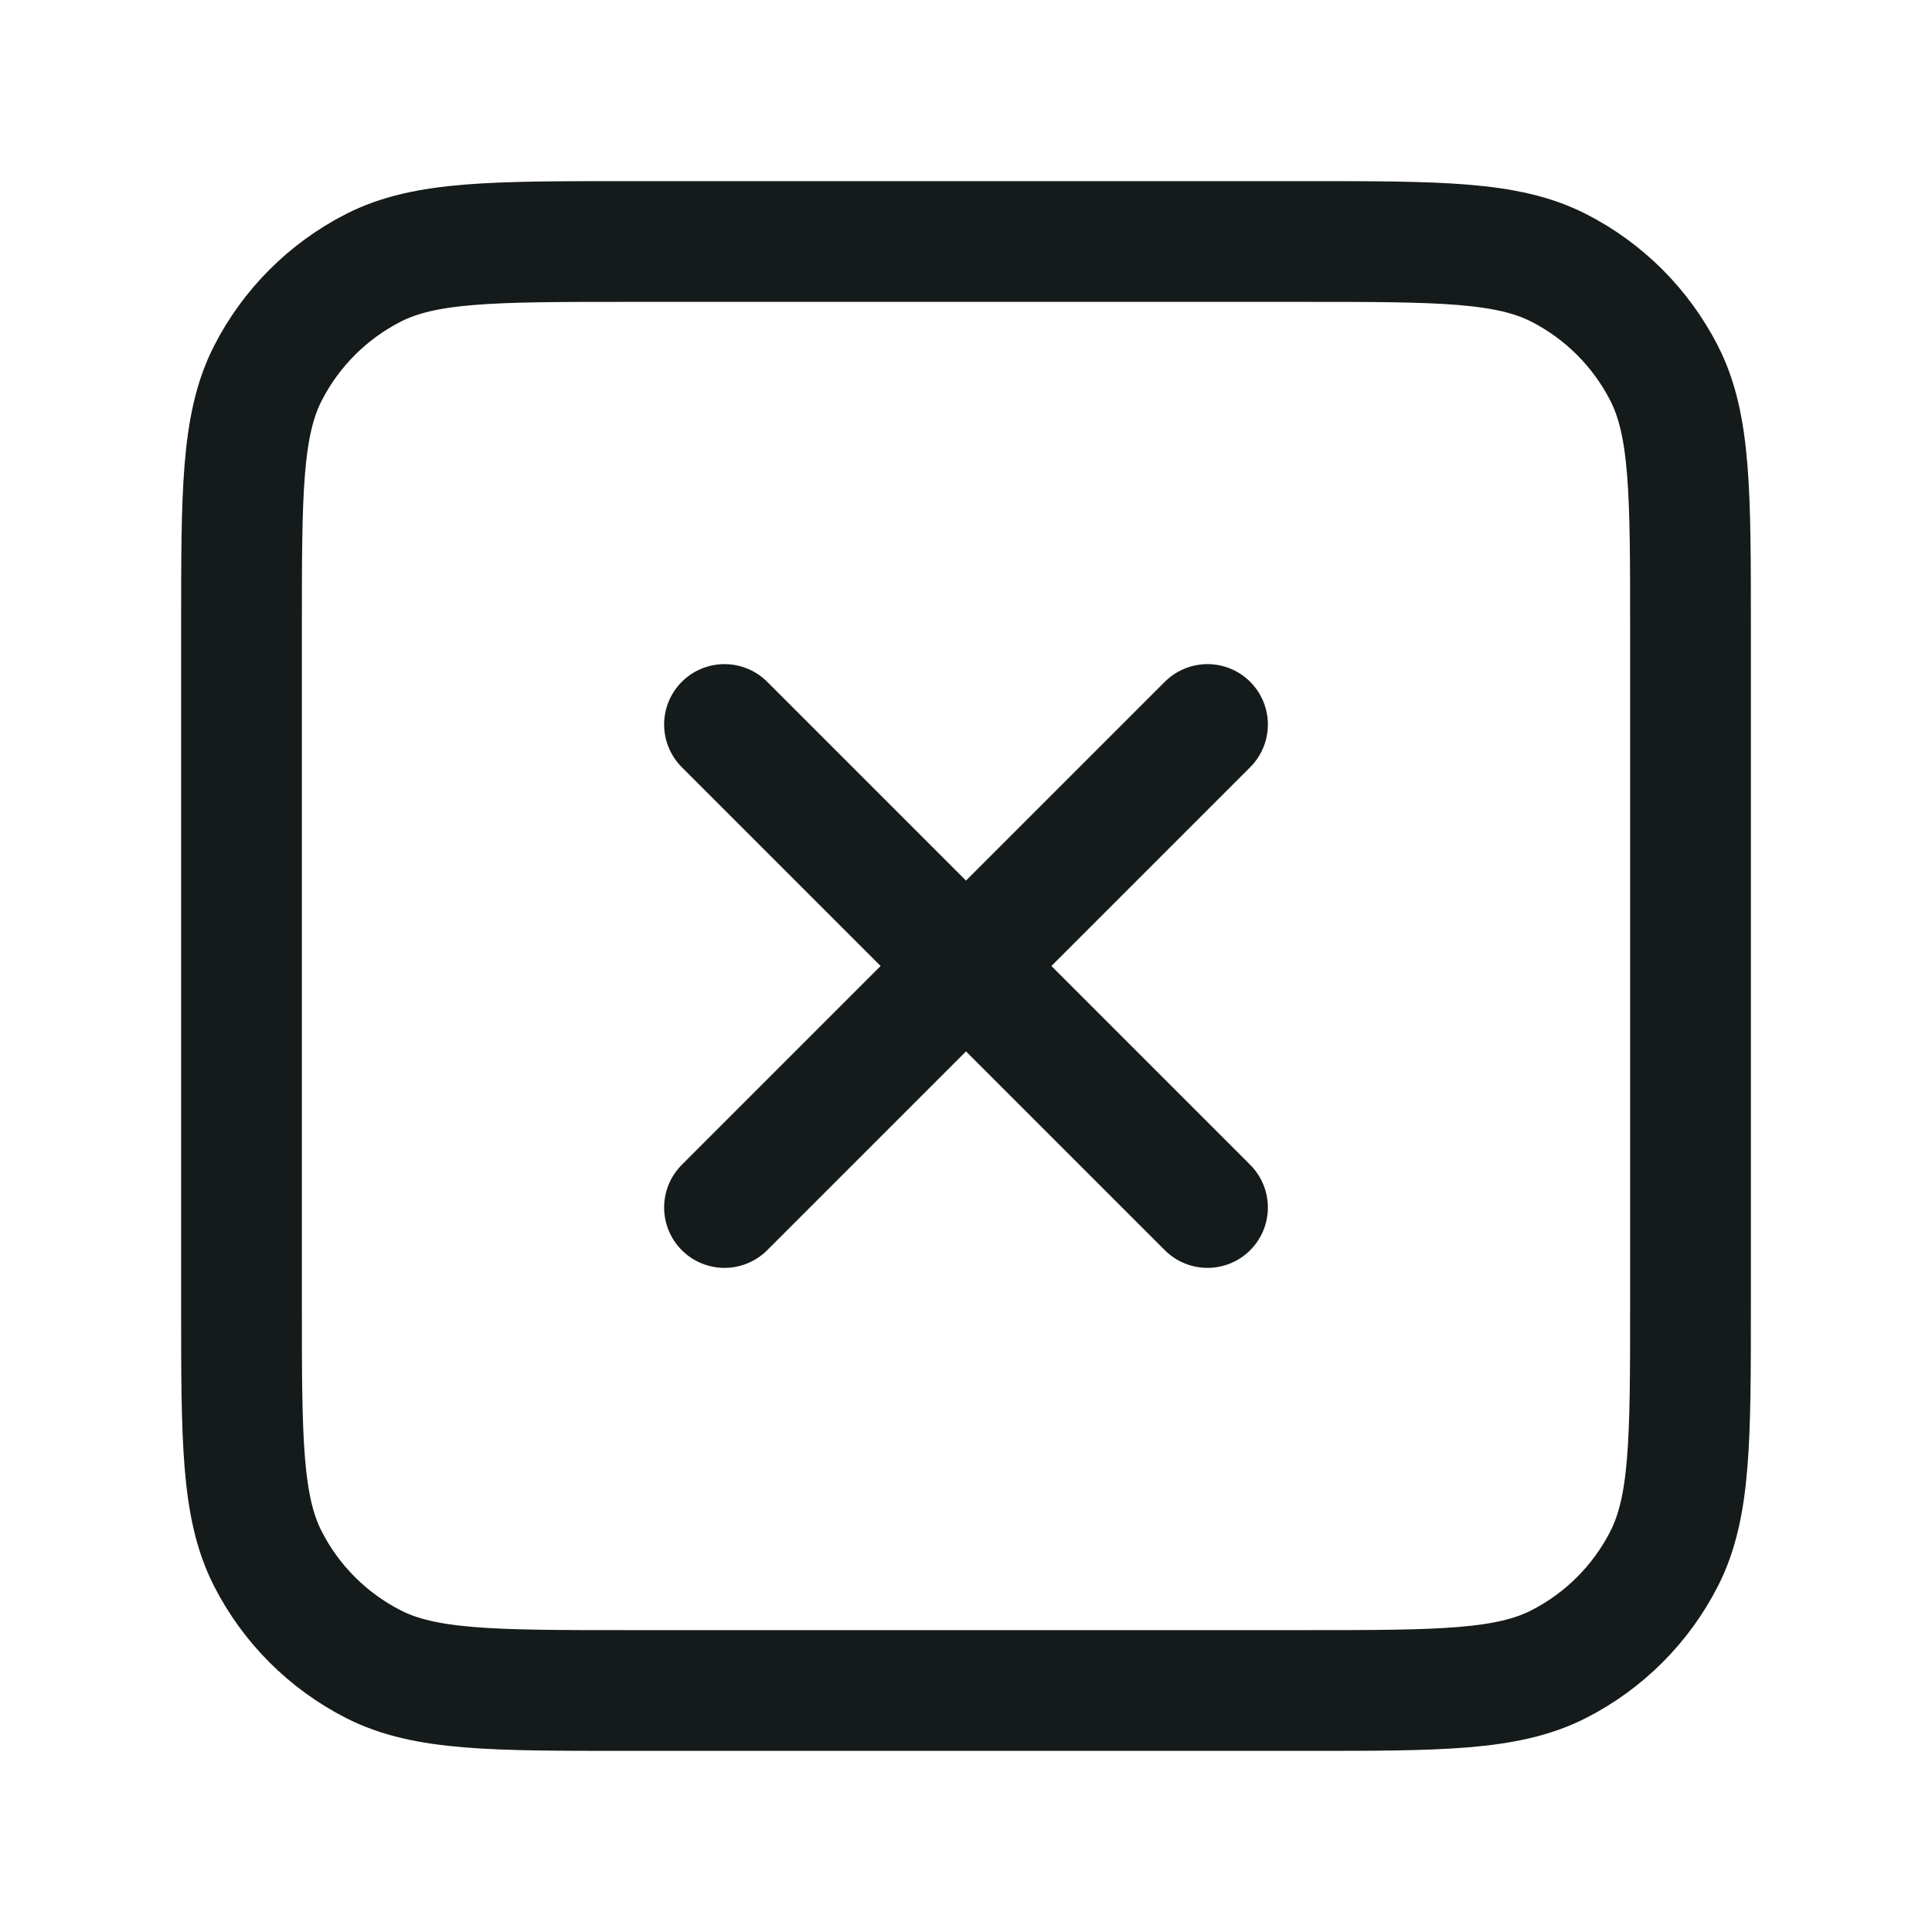
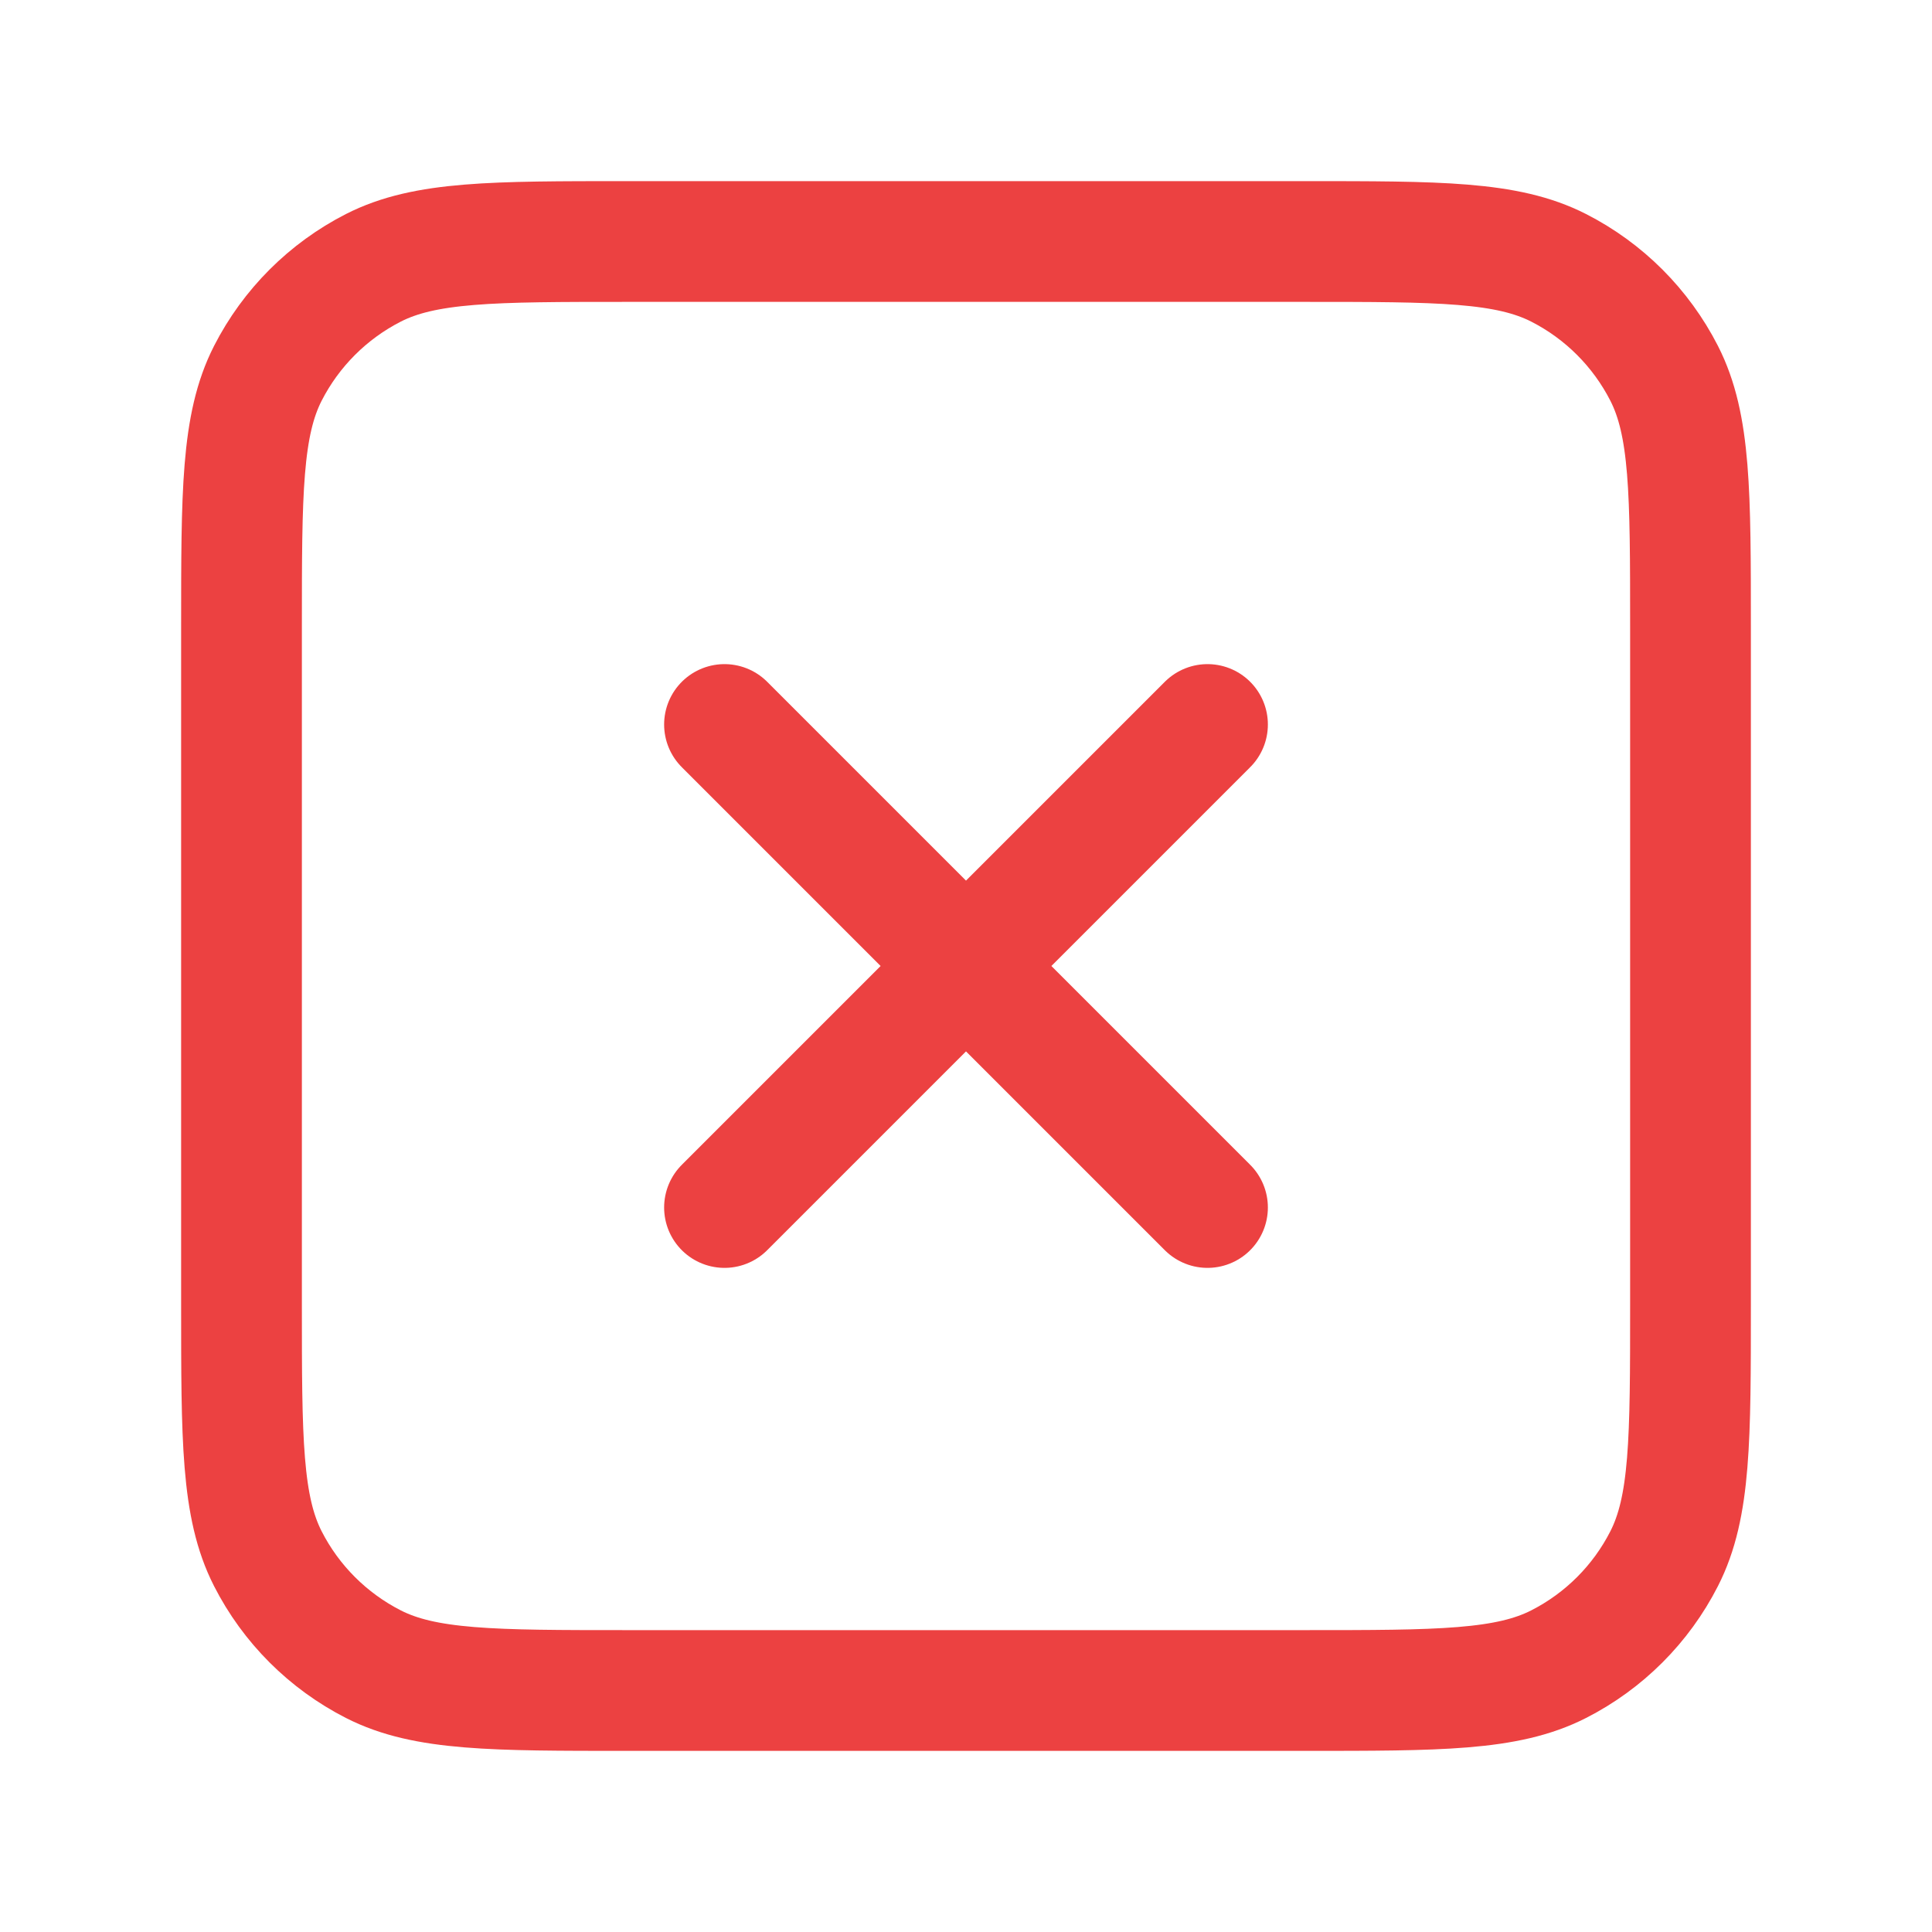
<svg xmlns="http://www.w3.org/2000/svg" width="24" height="24" viewBox="0 0 24 24" fill="none">
-   <path d="M9 9L15 15M15 9L9 15M7.8 21H16.2C17.88 21 18.72 21 19.362 20.673C19.927 20.385 20.385 19.927 20.673 19.362C21 18.72 21 17.88 21 16.2V7.8C21 6.12 21 5.28 20.673 4.638C20.385 4.074 19.927 3.615 19.362 3.327C18.72 3 17.88 3 16.2 3H7.8C6.12 3 5.28 3 4.638 3.327C4.074 3.615 3.615 4.074 3.327 4.638C3 5.28 3 6.12 3 7.8V16.2C3 17.88 3 18.72 3.327 19.362C3.615 19.927 4.074 20.385 4.638 20.673C5.28 21 6.12 21 7.8 21Z" stroke="#151A1A" stroke-width="1.5" stroke-linecap="round" stroke-linejoin="round" />
+   <g id="x-square">
+     <path id="Icon" d="M9 9L15 15M15 9L9 15M7.8 21H16.2C17.88 21 18.72 21 19.362 20.673C19.927 20.385 20.385 19.927 20.673 19.362C21 18.72 21 17.88 21 16.2V7.8C21 6.12 21 5.28 20.673 4.638C20.385 4.074 19.927 3.615 19.362 3.327C18.72 3 17.88 3 16.2 3H7.8C6.12 3 5.28 3 4.638 3.327C4.074 3.615 3.615 4.074 3.327 4.638C3 5.28 3 6.12 3 7.8V16.2C3 17.88 3 18.72 3.327 19.362C3.615 19.927 4.074 20.385 4.638 20.673C5.28 21 6.12 21 7.8 21Z" stroke="#EC4141" stroke-width="1.5" stroke-linecap="round" stroke-linejoin="round" />
+   </g>
</svg>
